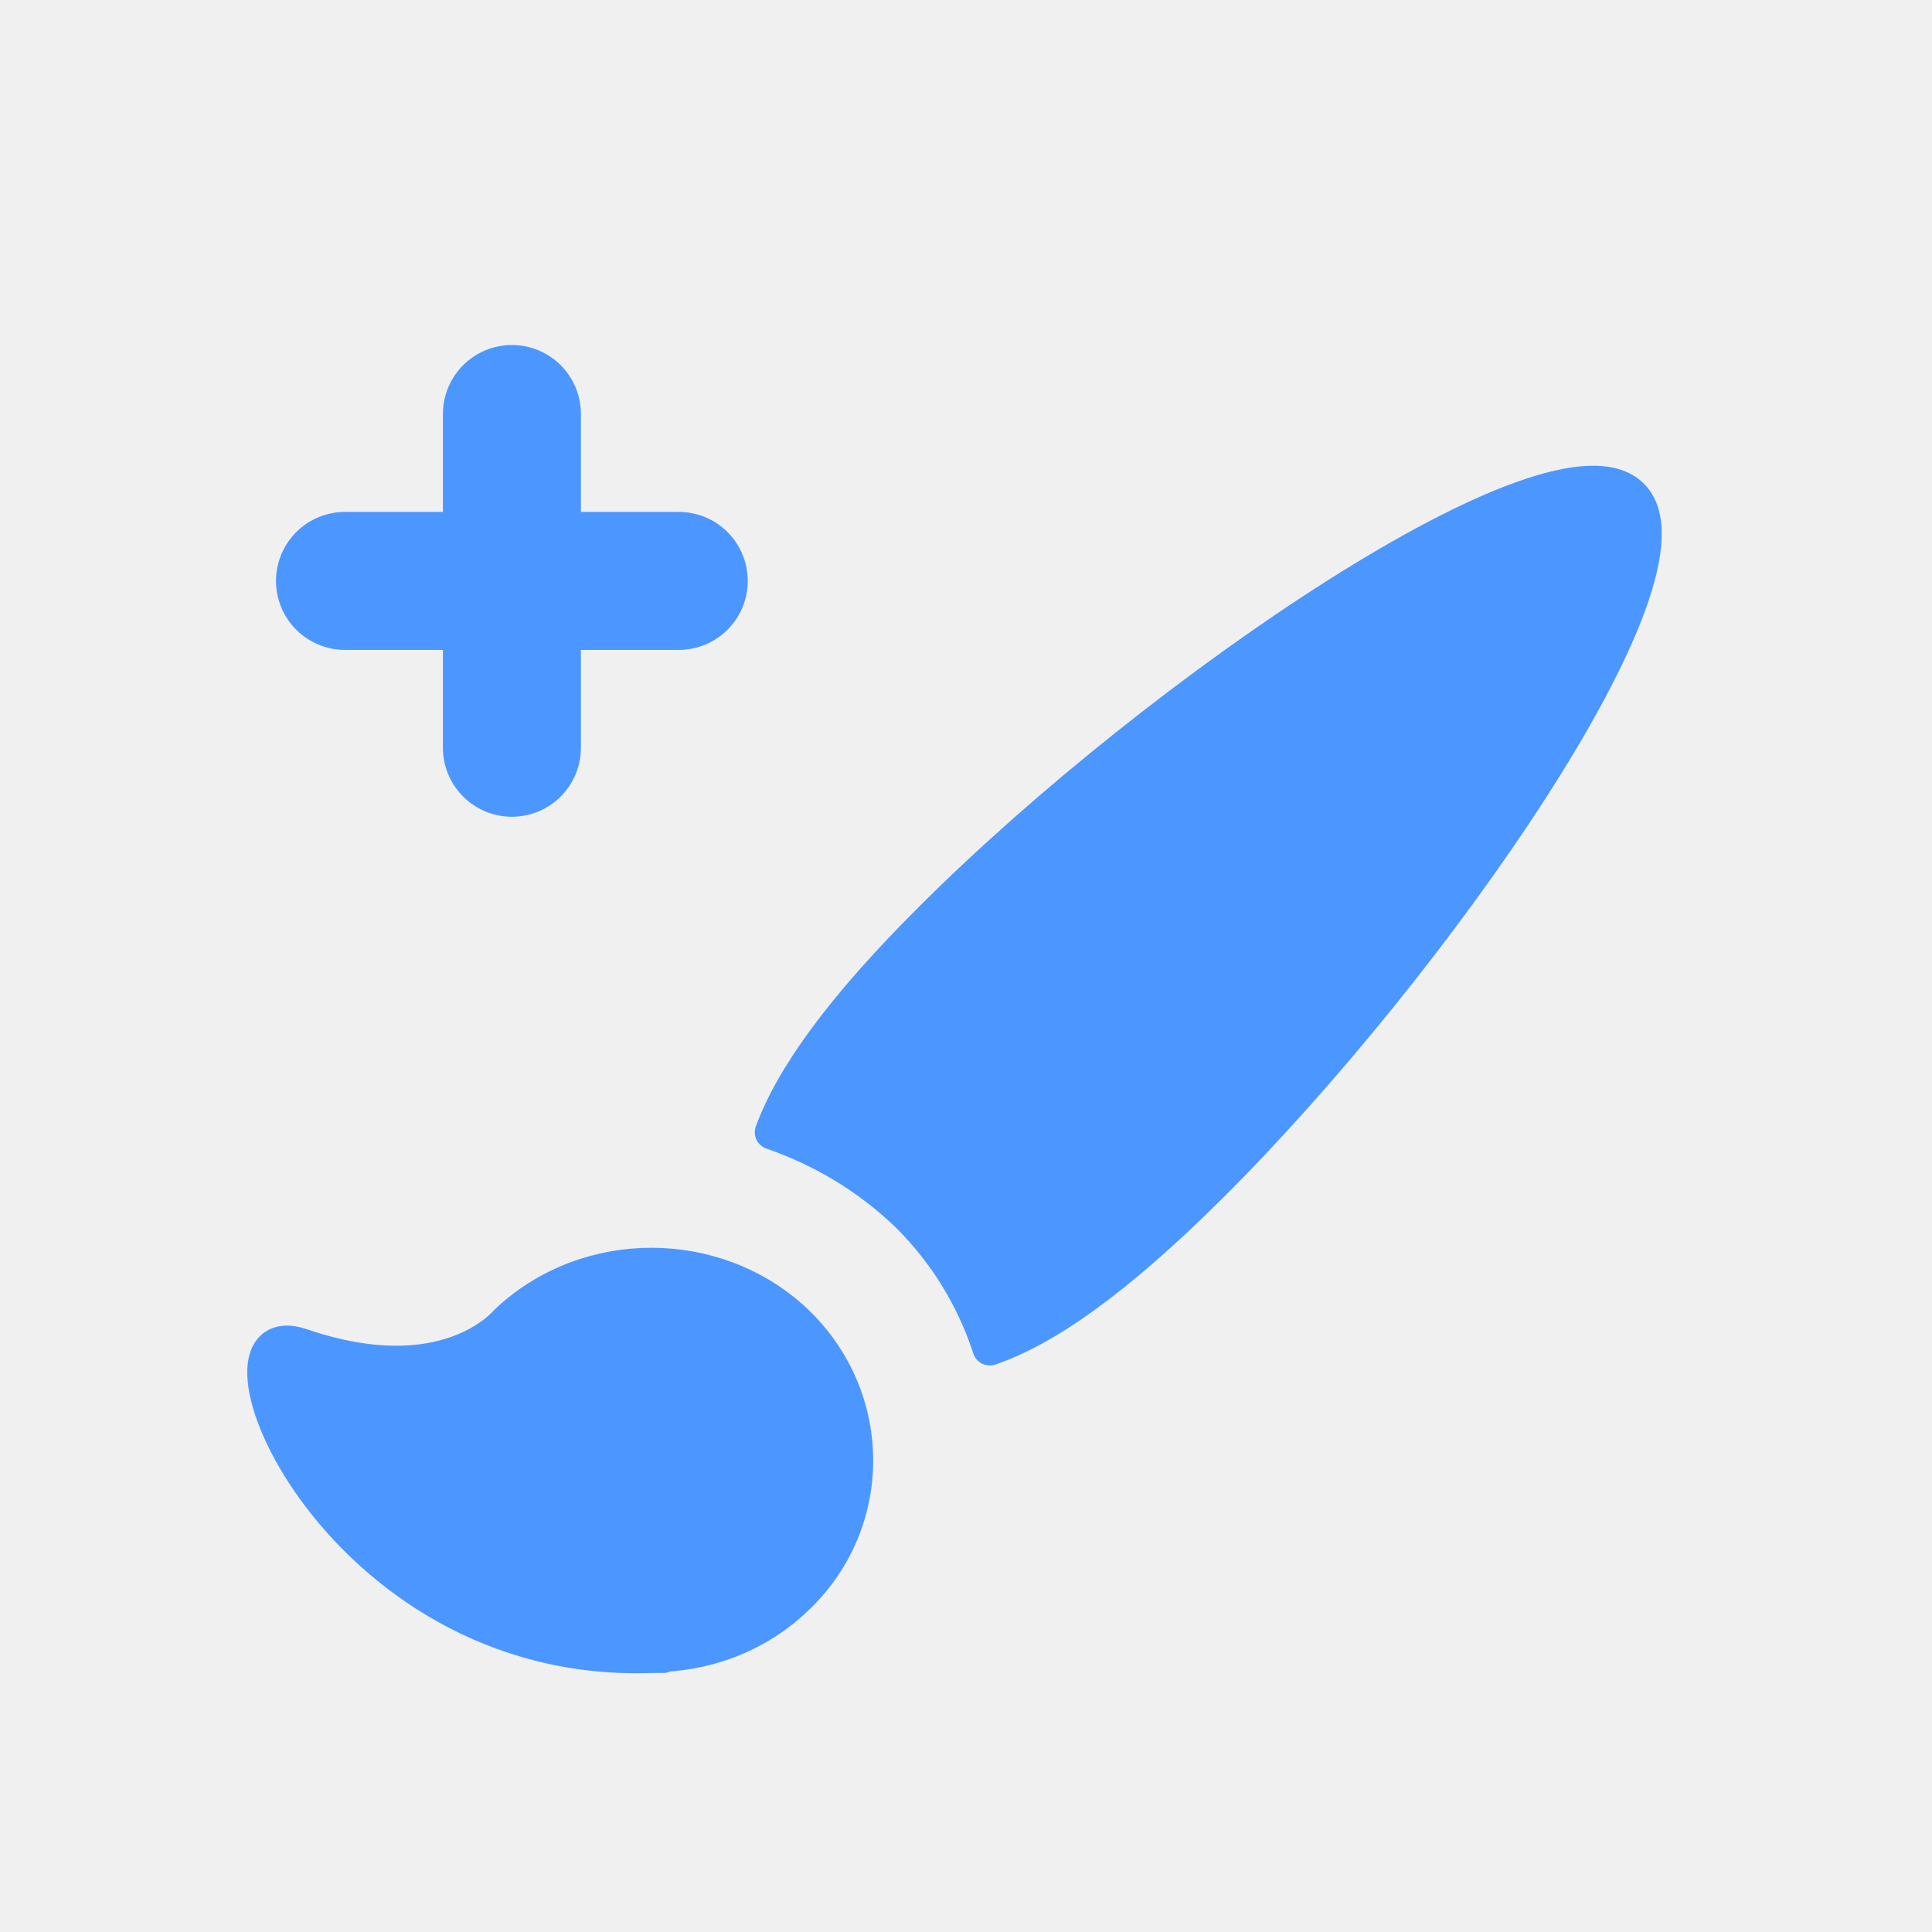
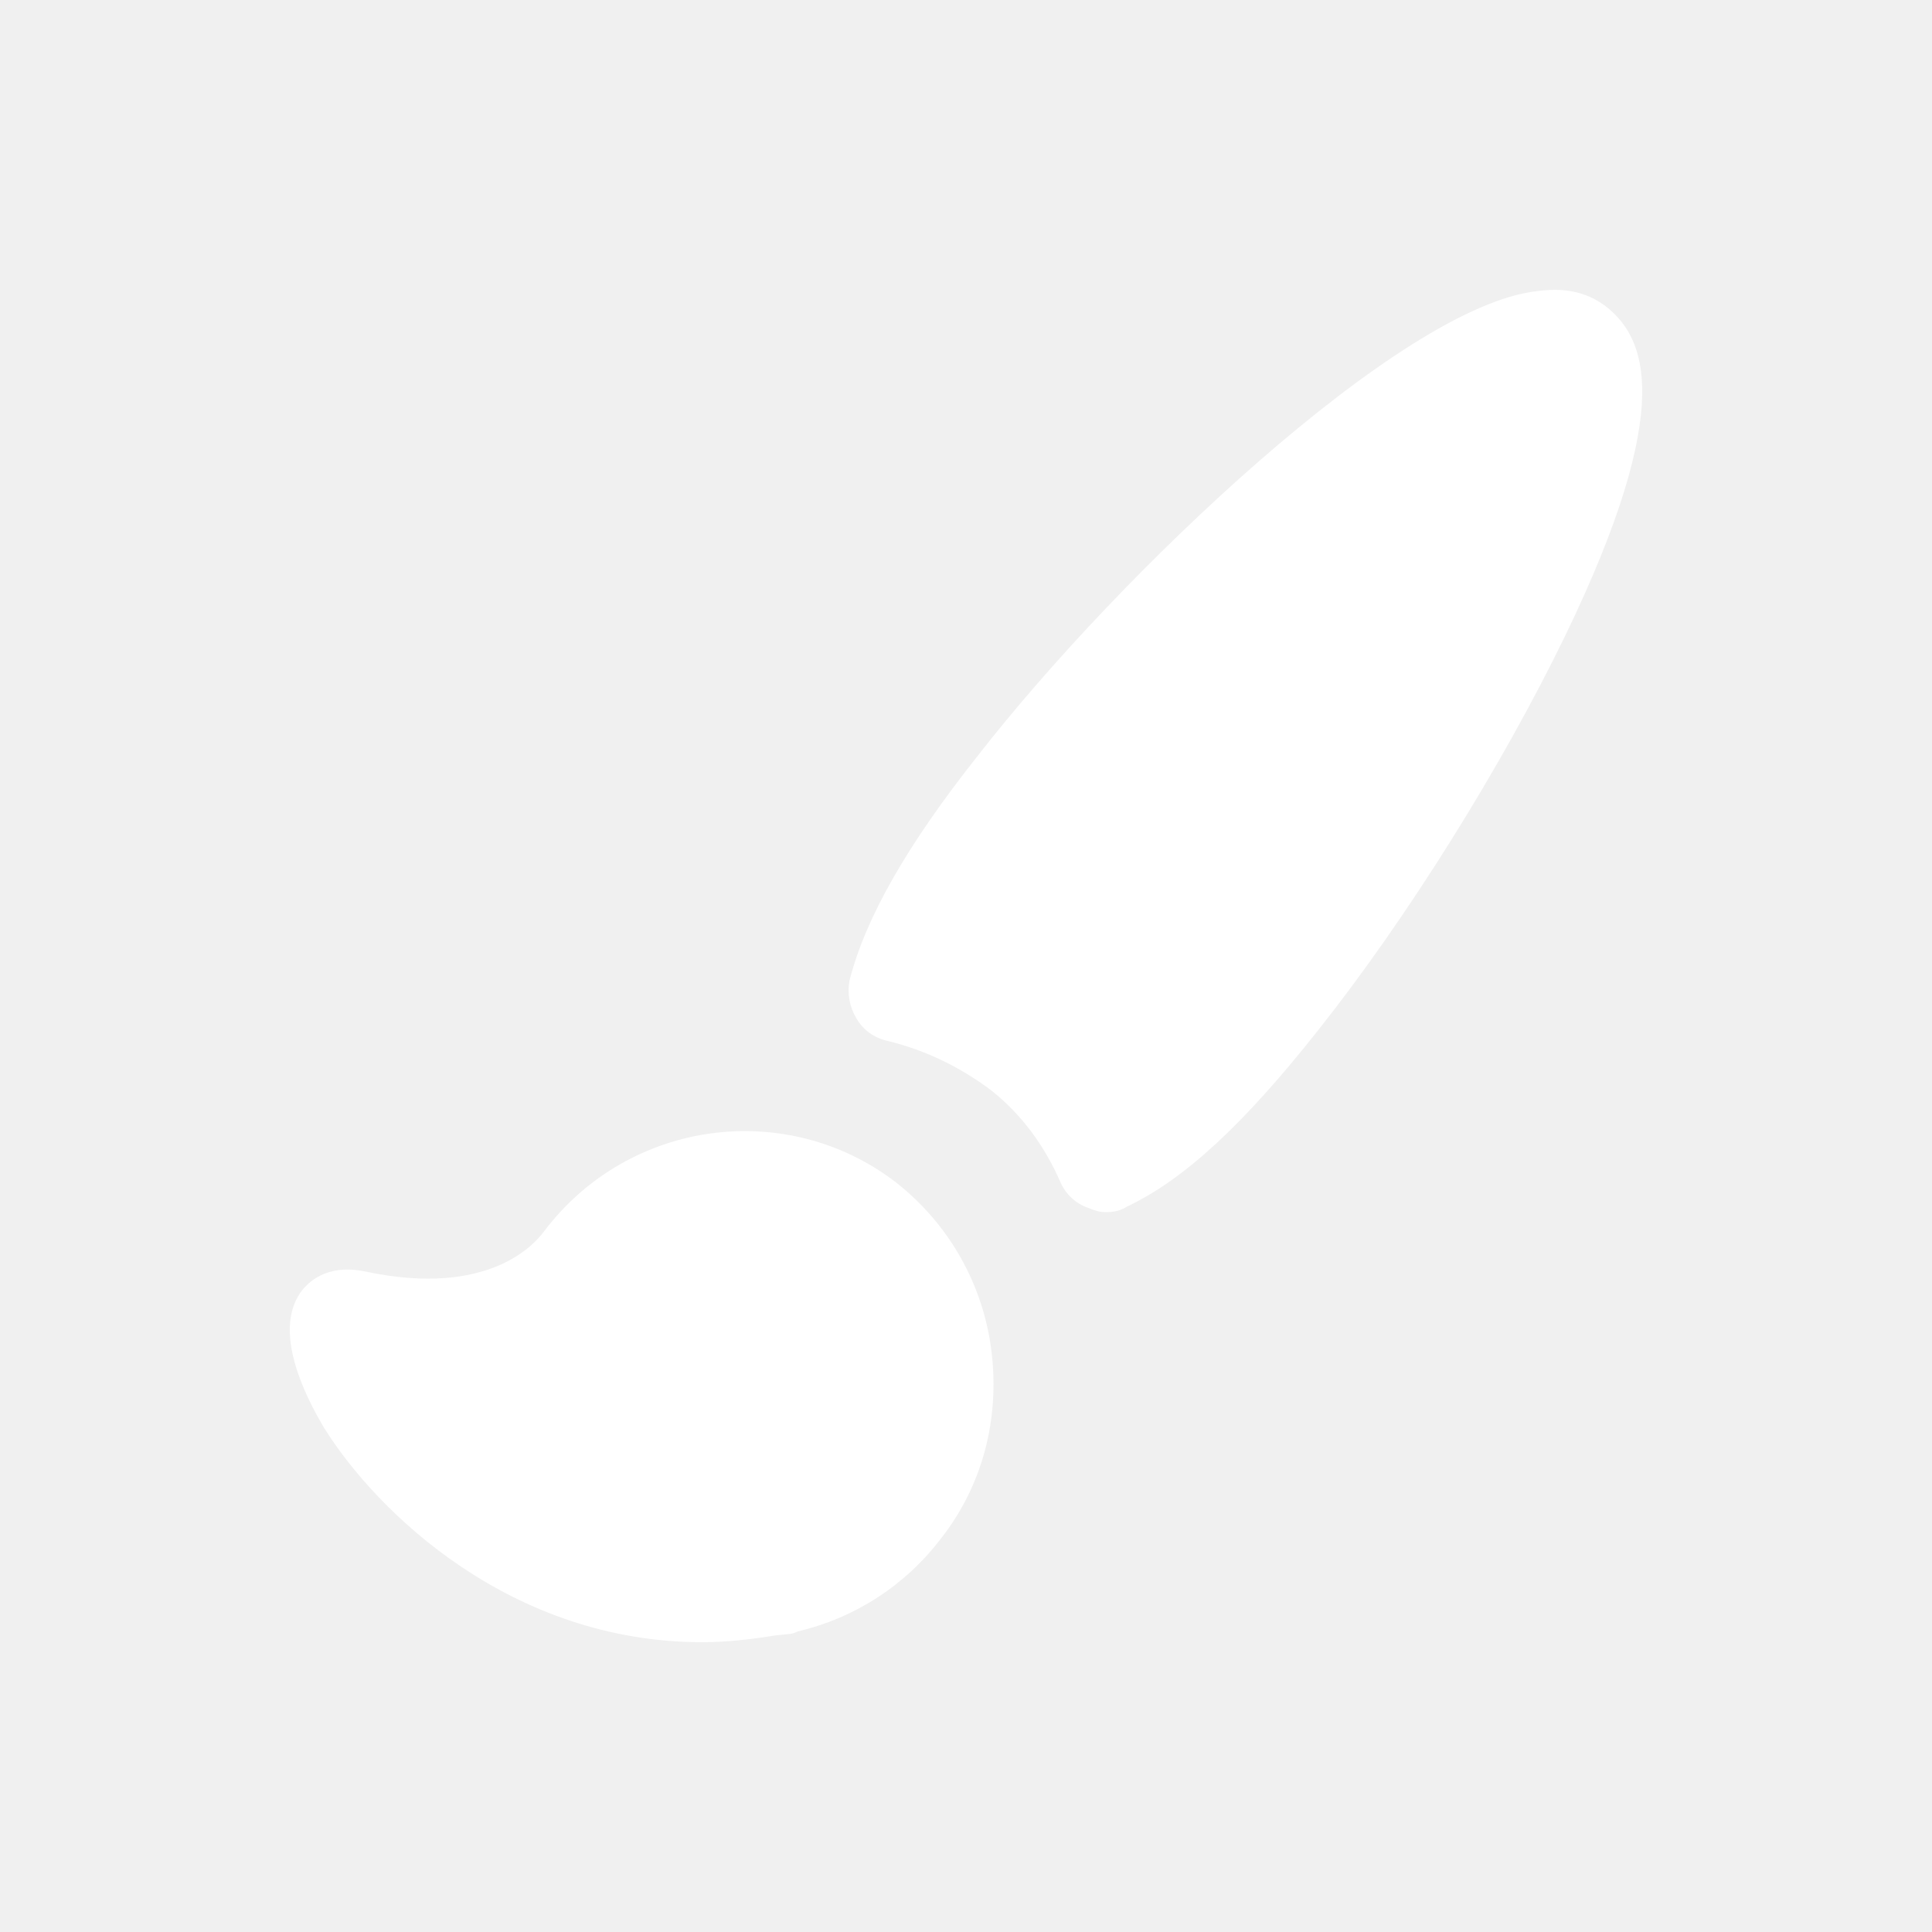
- <svg xmlns="http://www.w3.org/2000/svg" width="28px" height="28px" viewBox="0 0 28 28" version="1.1">
+ <svg xmlns="http://www.w3.org/2000/svg" width="20px" height="20px" viewBox="0 0 20 20" version="1.1">
  <defs />
-   <g id="Page-1" stroke="none" stroke-width="1" fill="none" fill-rule="evenodd" stroke-linecap="round" stroke-linejoin="round">
-     <g id="add-sprite" stroke="#4C97FF">
-       <g transform="translate(5, 6)" id="+" stroke-width="2">
-         <g>
-           <path d="M2.419,0 L2.419,4.837" id="Shape" />
-           <path d="M4.837,2.419 L0,2.419" id="Shape" />
-         </g>
-       </g>
-       <path d="M17.517,17.214 C16.147,18.573 15.138,19.27 14.344,19.539 C14.11,18.823 13.713,18.162 13.154,17.608 C12.578,17.054 11.91,16.66 11.189,16.41 C11.478,15.623 12.181,14.622 13.533,13.281 C16.778,10.045 22.547,6.094 23.647,7.185 C24.746,8.276 20.762,13.996 17.517,17.214 Z M11.535,23.167 C10.999,23.681 10.306,23.946 9.614,23.98 L9.614,23.996 L9.441,23.996 C4.803,24.162 2.778,18.955 4.37,19.502 C6.464,20.215 7.314,19.187 7.347,19.154 C8.506,18.06 10.376,18.06 11.535,19.154 C12.695,20.265 12.695,22.073 11.535,23.167 Z" id="bursh-icon" stroke-width="0.5" fill="#4C97FF" />
+   <g id="Page-1" stroke="none" stroke-width="1" fill="none" fill-rule="evenodd">
+     <g id="paint" fill="#FFFFFF">
+       <path d="M16.2,6.587 C15.542,7.942 14.566,9.505 13.646,10.664 C12.875,11.64 12.257,12.212 11.666,12.491 C11.597,12.534 11.53,12.548 11.446,12.548 C11.391,12.548 11.336,12.534 11.268,12.505 C11.144,12.464 11.034,12.367 10.979,12.241 C10.814,11.863 10.581,11.543 10.266,11.291 C9.949,11.053 9.591,10.872 9.181,10.774 C9.056,10.746 8.932,10.664 8.863,10.537 C8.795,10.425 8.768,10.286 8.795,10.147 C8.959,9.505 9.385,8.752 10.127,7.817 C11.585,5.945 14.498,3.169 15.911,3.014 C16.296,2.958 16.516,3.083 16.653,3.195 C17.012,3.502 17.369,4.174 16.2,6.587 Z M10.265,13.999 C10.348,14.697 10.169,15.381 9.742,15.925 C9.372,16.412 8.85,16.749 8.26,16.888 C8.232,16.902 8.191,16.916 8.163,16.916 L8.025,16.93 C7.765,16.972 7.518,17 7.269,17 C5.292,17 3.903,15.659 3.355,14.781 C3.147,14.432 2.833,13.79 3.107,13.385 C3.176,13.287 3.367,13.078 3.779,13.162 C5.085,13.441 5.552,12.855 5.635,12.743 C6.515,11.584 8.15,11.375 9.275,12.24 C9.826,12.673 10.182,13.301 10.265,13.999 Z" id="Fill-4" />
    </g>
  </g>
</svg>
